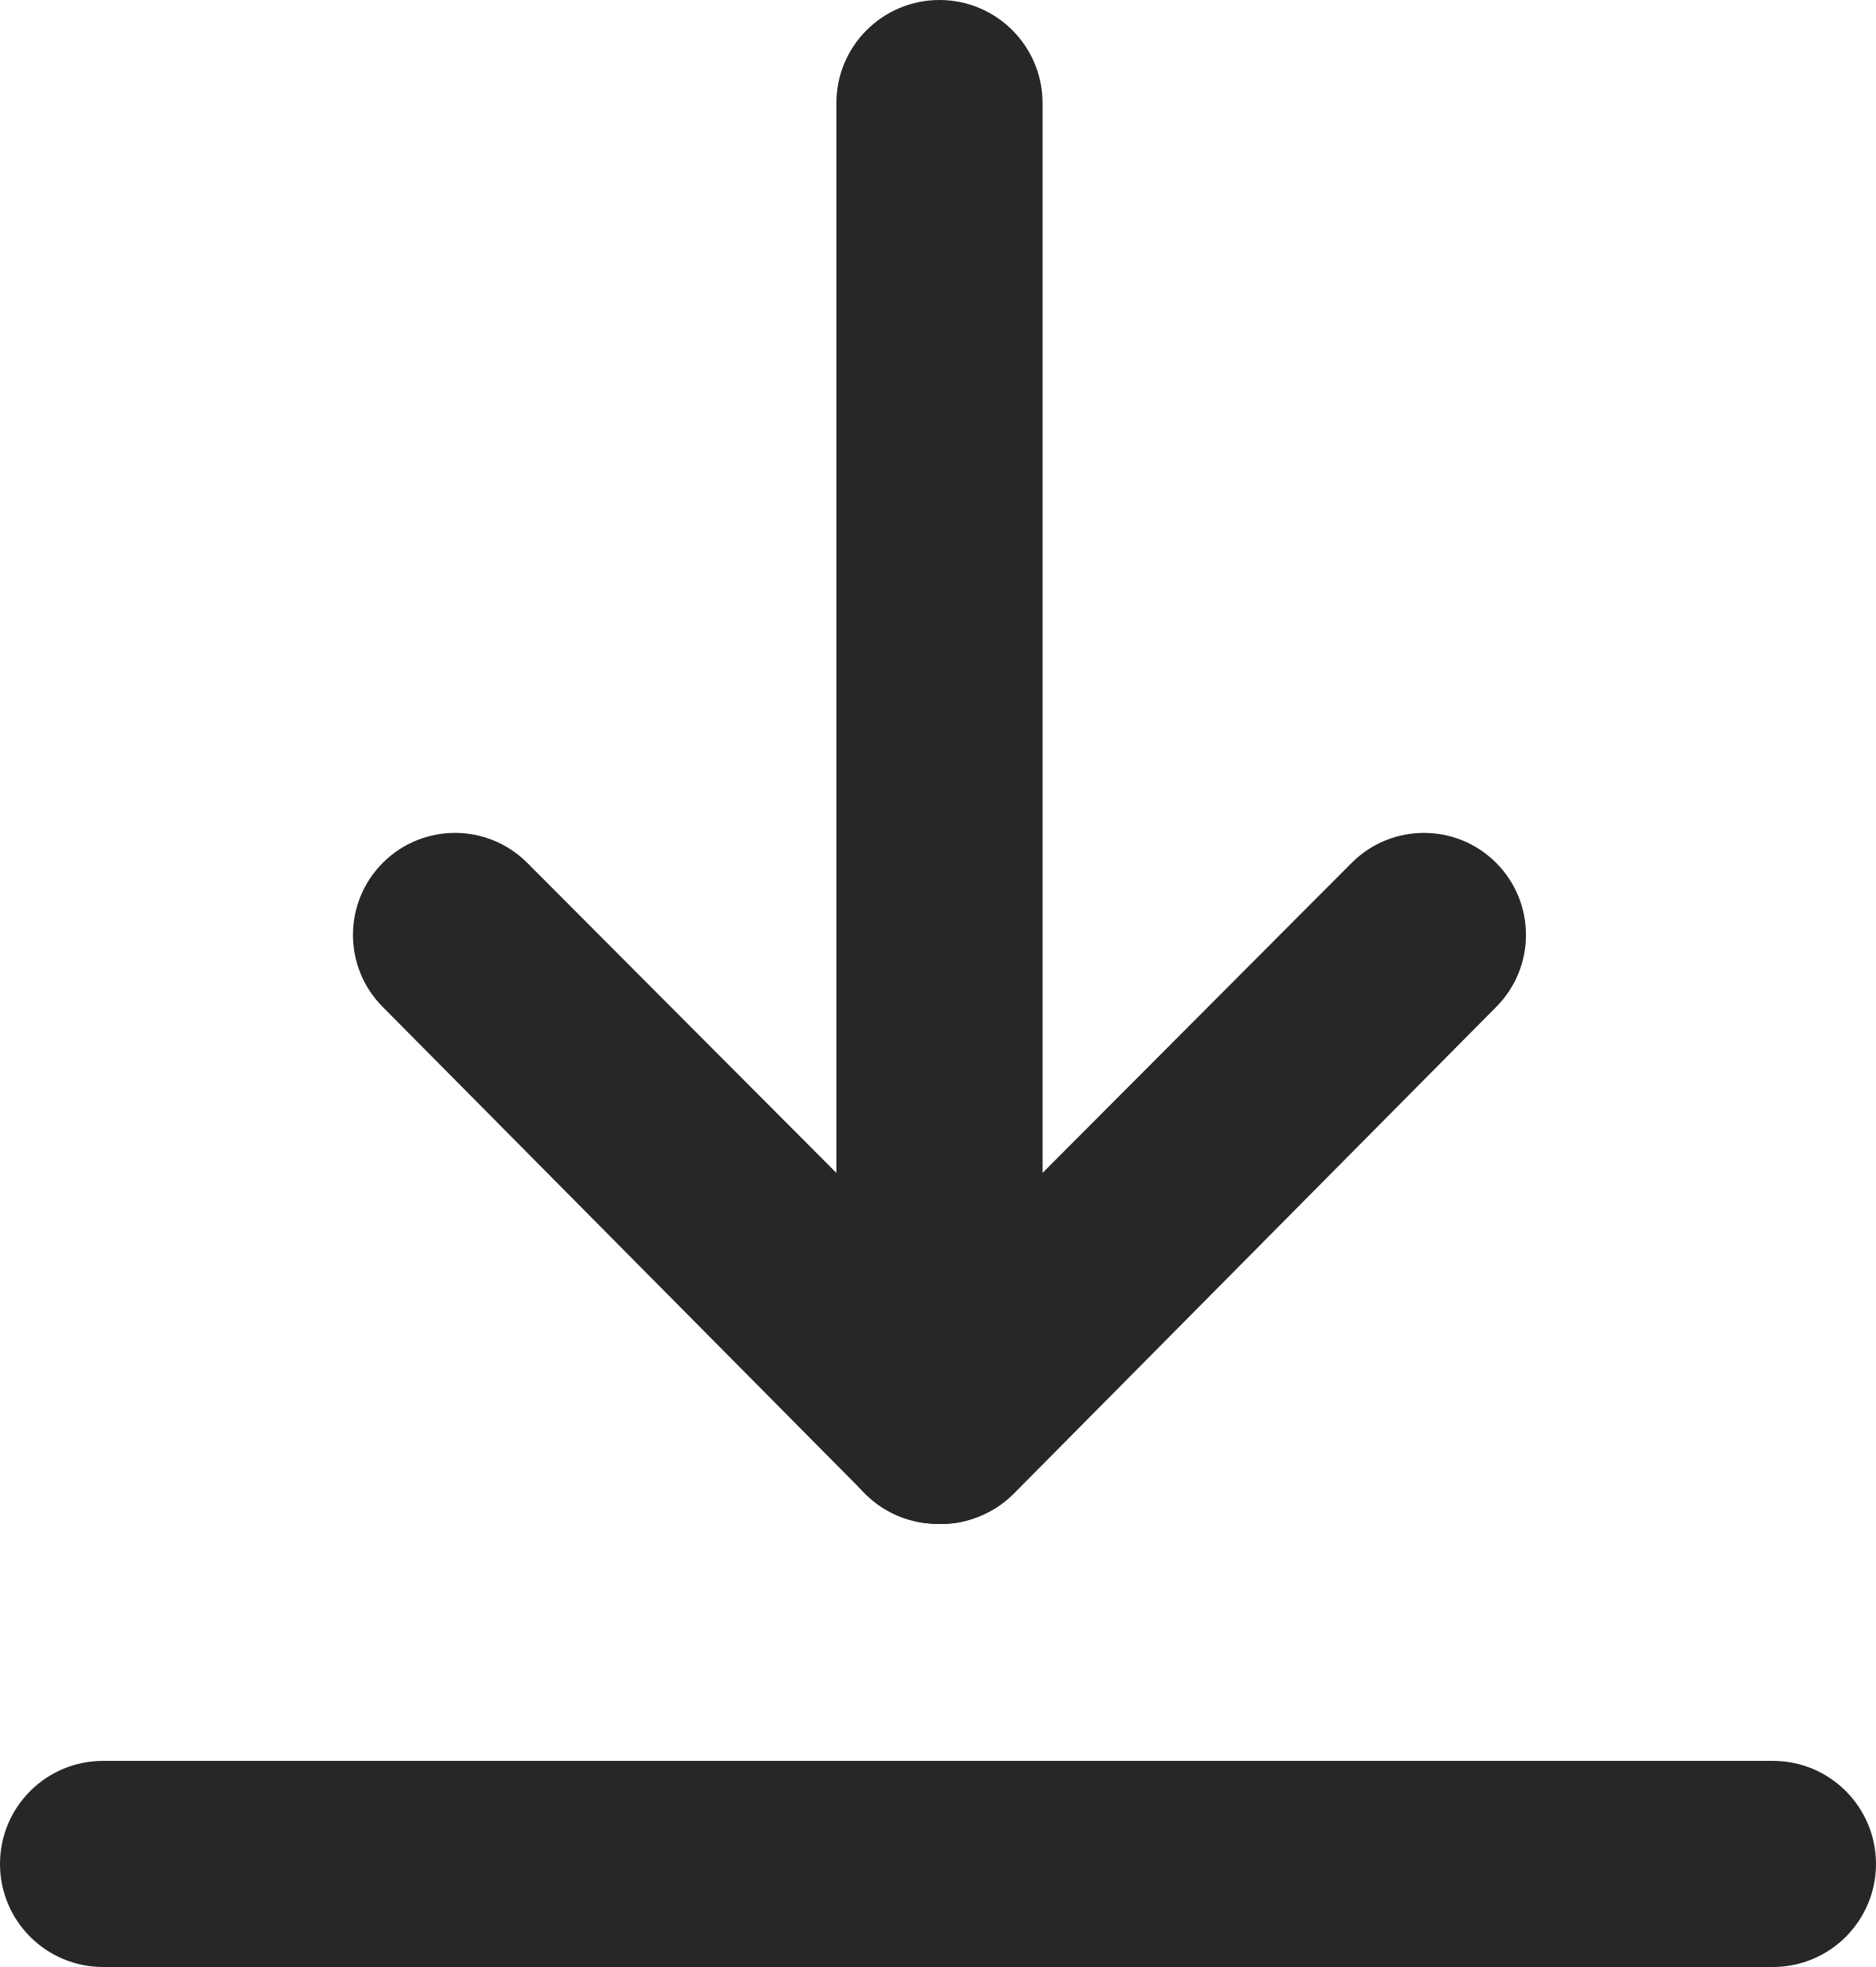
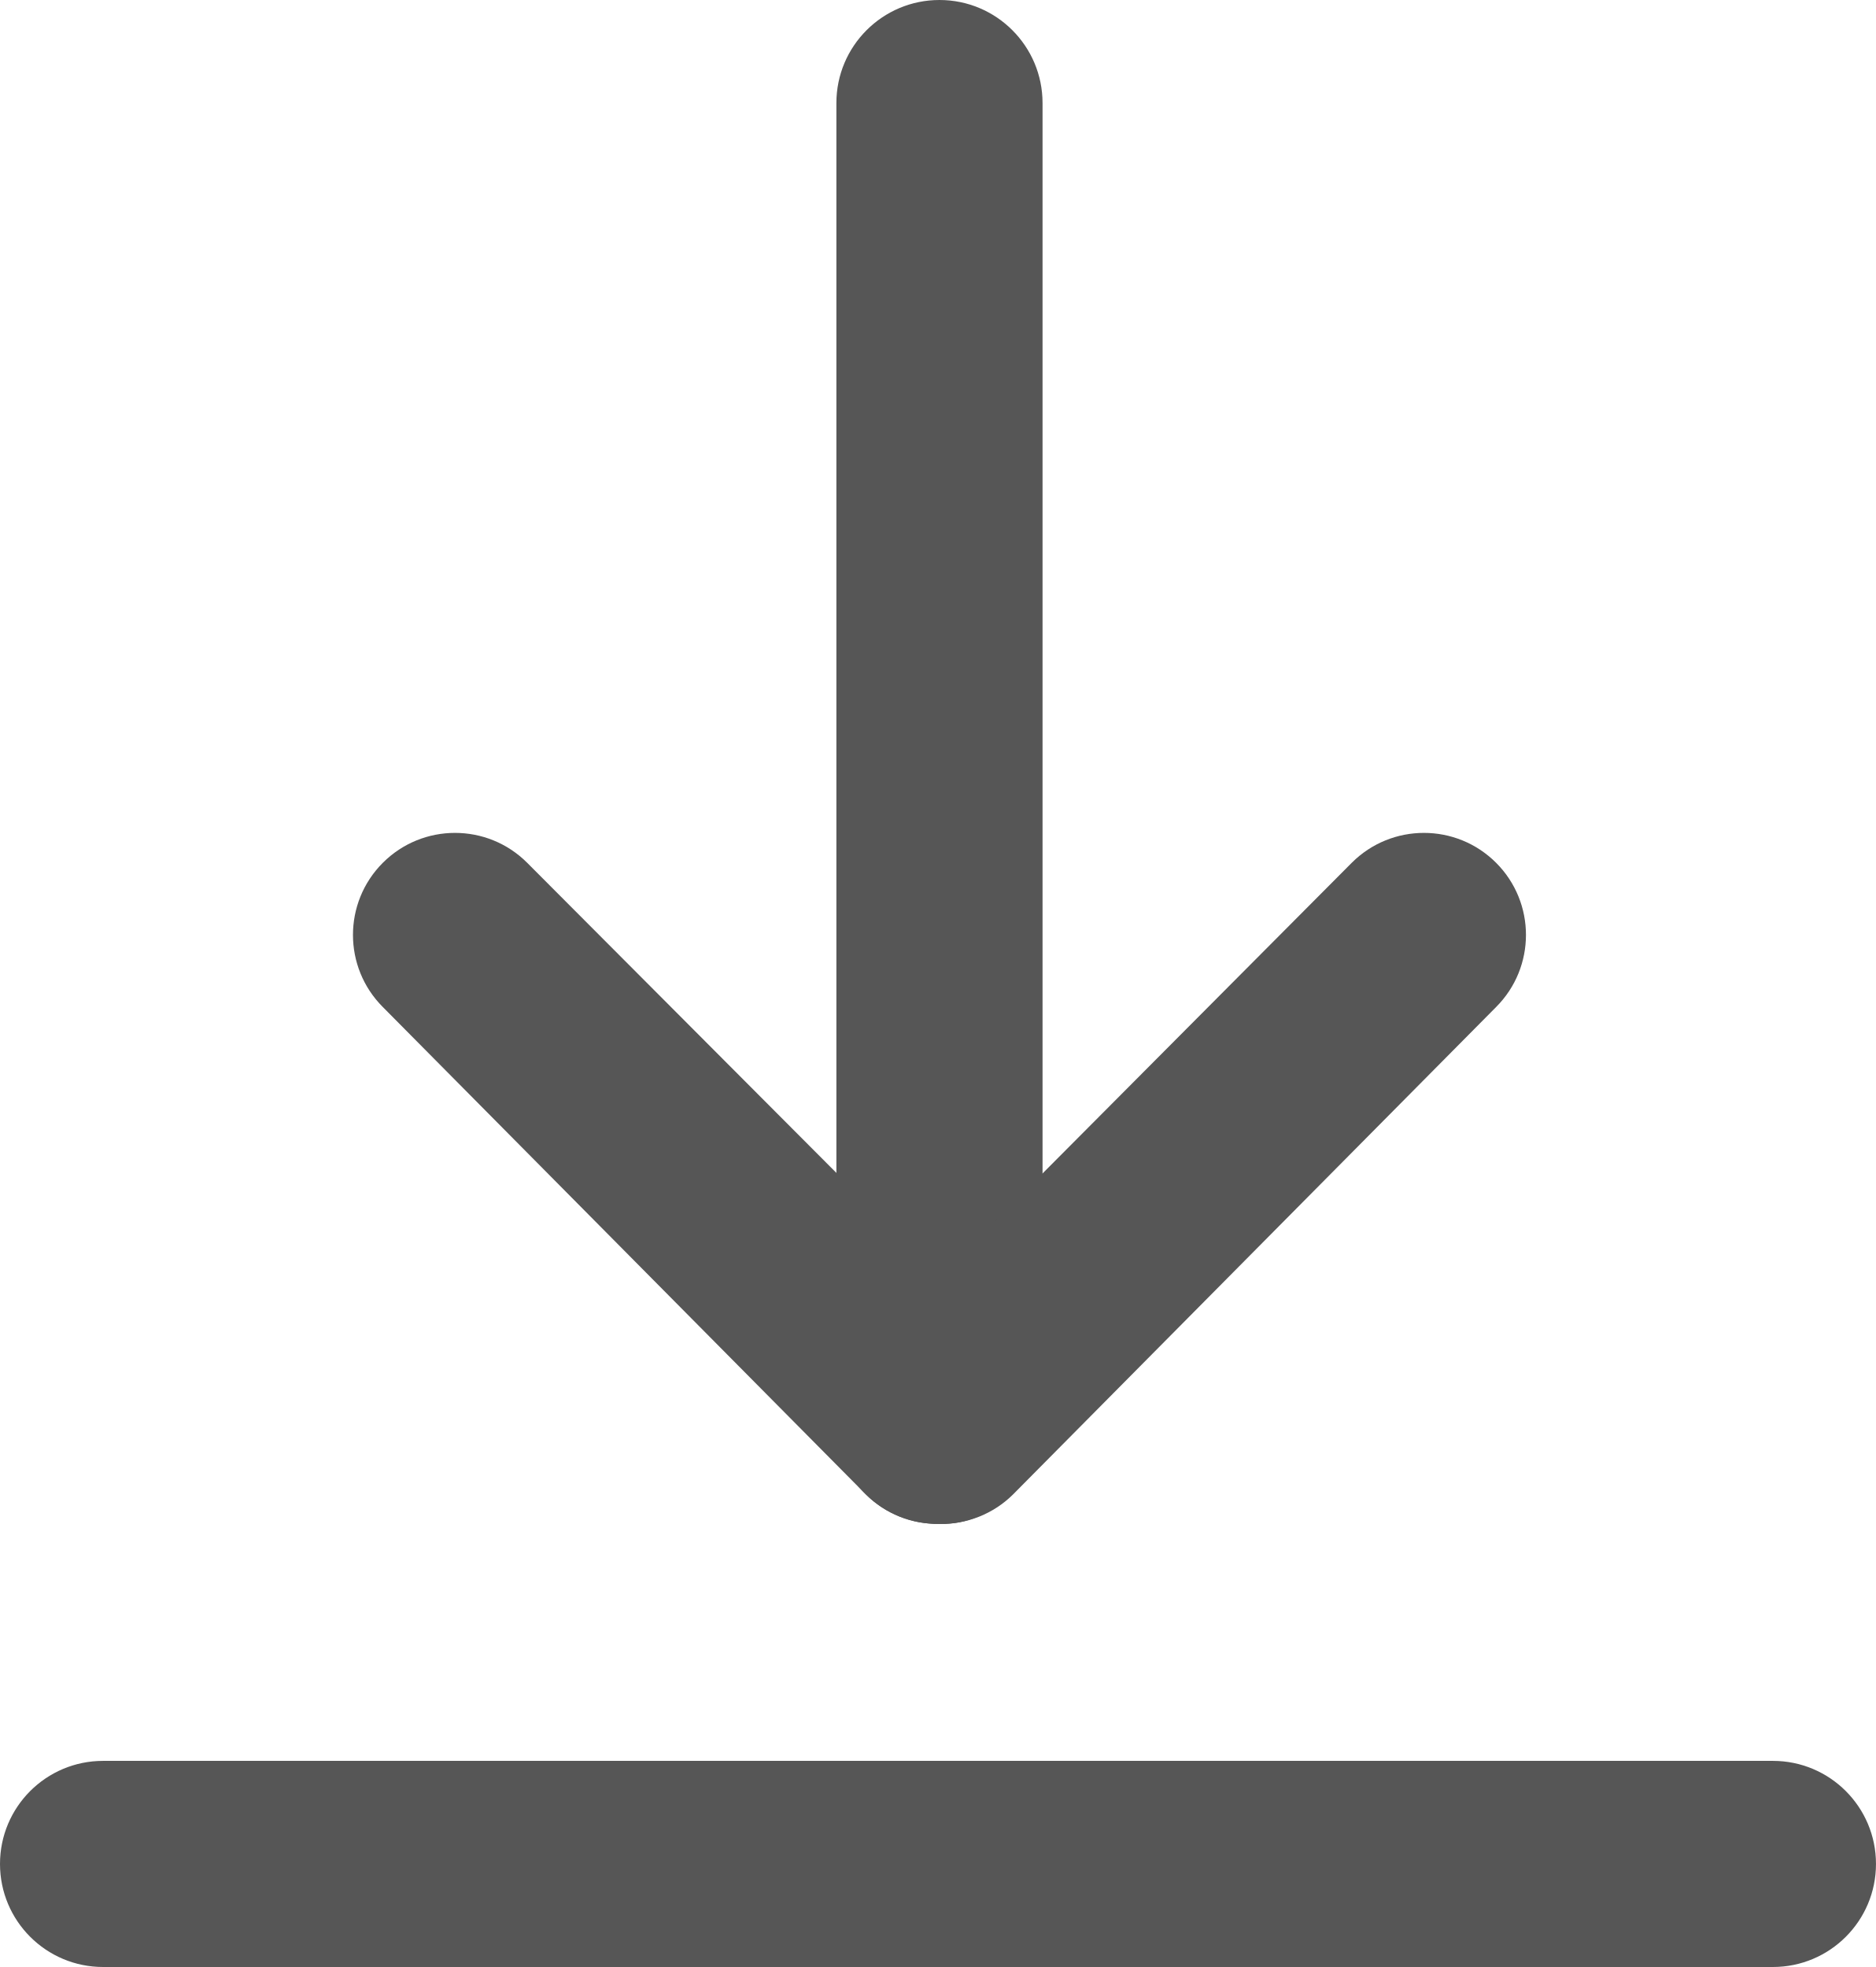
<svg xmlns="http://www.w3.org/2000/svg" id="Layer_1" data-name="Layer 1" viewBox="0 0 63.7 66.8">
  <defs>
-     <style>.cls-1{fill:#282727;}</style>
+     <style>.cls-1{fill:#565656;}</style>
  </defs>
-   <path class="cls-1" d="M80.3,94.05H23.6a3.5,3.5,0,0,1,0-7H80.3a3.5,3.5,0,0,1,0,7Z" transform="translate(-20.1 -27.25)" />
-   <path class="cls-1" d="M52,79a3.54,3.54,0,0,1-3.5-3.5V30.75a3.5,3.5,0,0,1,7,0v44.7A3.54,3.54,0,0,1,52,79Z" transform="translate(-20.1 -27.25)" />
-   <path class="cls-1" d="M52,79a3.47,3.47,0,0,1-2.5-1L33.1,61.45a3.46,3.46,0,1,1,4.9-4.9L54.4,73a3.38,3.38,0,0,1,0,4.9A2.89,2.89,0,0,1,52,79Z" transform="translate(-20.1 -27.25)" />
-   <path class="cls-1" d="M52,79a3.47,3.47,0,0,1-2.5-1,3.38,3.38,0,0,1,0-4.9L66,56.55a3.46,3.46,0,0,1,4.9,4.9L54.5,78A3.47,3.47,0,0,1,52,79Z" transform="translate(-20.1 -27.25)" />
+   <path class="cls-1" d="M60.2,66.8H3.5a3.5,3.5,0,0,1,0-7H60.2a3.5,3.5,0,0,1,0,7Z" />
+   <path class="cls-1" d="M31.9,51.75a3.54,3.54,0,0,1-3.5-3.5V3.5a3.5,3.5,0,0,1,7,0V48.2A3.54,3.54,0,0,1,31.9,51.75Z" />
+   <path class="cls-1" d="M31.9,51.75a3.44,3.44,0,0,1-2.5-1L13,34.2a3.46,3.46,0,1,1,4.9-4.9h0L34.3,45.75a3.38,3.38,0,0,1,.12,4.78l-.12.12A2.91,2.91,0,0,1,31.9,51.75Z" />
+   <path class="cls-1" d="M31.9,51.75a3.44,3.44,0,0,1-2.5-1A3.38,3.38,0,0,1,29.28,46l.12-.12L45.9,29.3a3.46,3.46,0,0,1,4.9,4.9h0L34.4,50.75A3.44,3.44,0,0,1,31.9,51.75Z" />
</svg>
